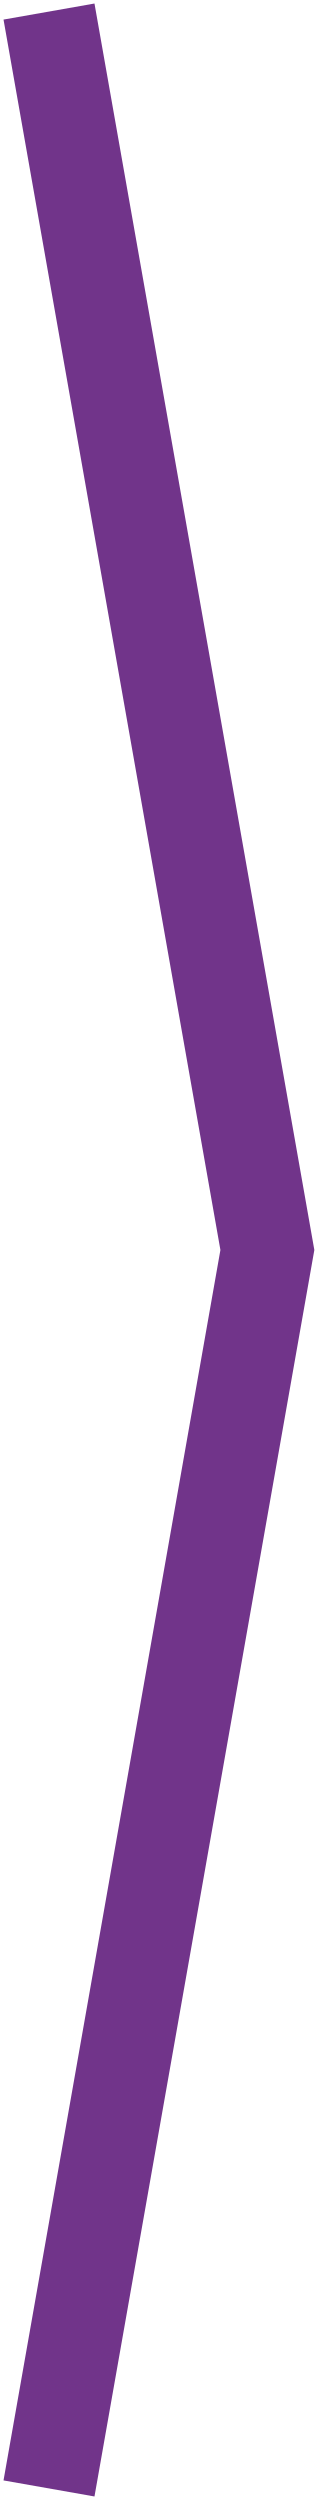
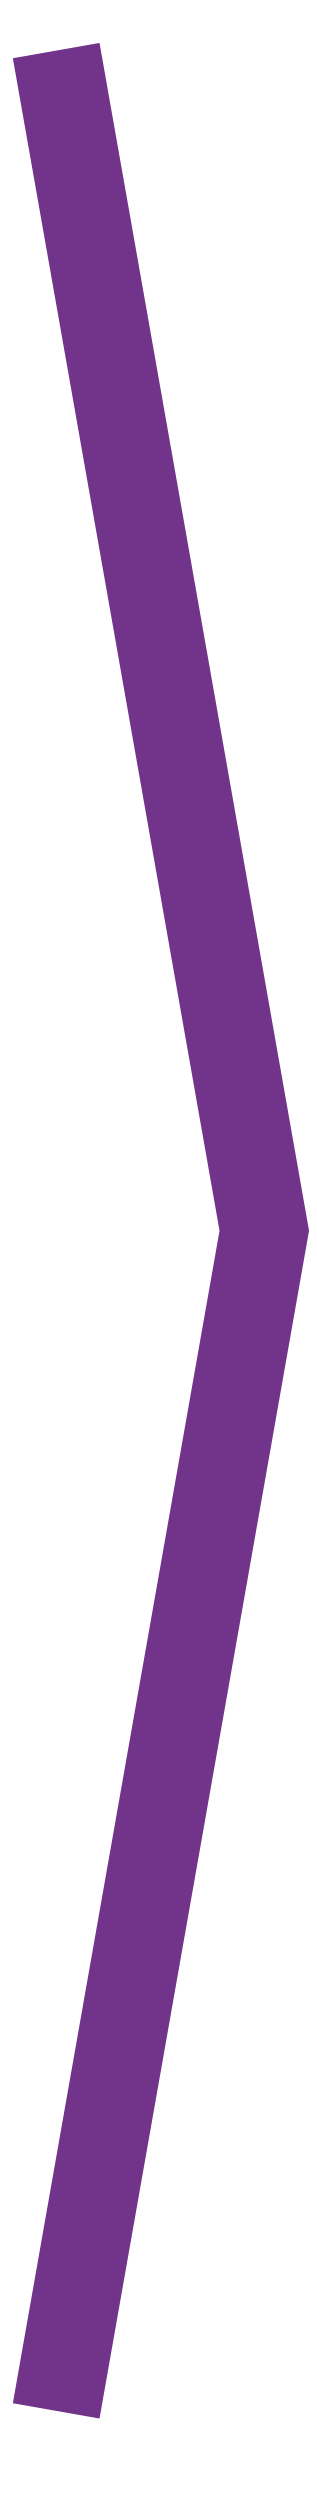
- <svg xmlns="http://www.w3.org/2000/svg" width="90.312" height="710.312" id="svg2" version="1.1">
+ <svg xmlns="http://www.w3.org/2000/svg" width="19" height="150" id="svg2" version="1.1">
  <defs id="defs4" />
-   <g id="layer1" transform="translate(-100.1667,-83.70343)">
-     <path style="fill:#71348a;fill-opacity:1;stroke:none" d="m 127.01,84.703 62.469,354.156 -62.469,354.156 -25.844,-4.562 61.625,-349.594 -61.625,-349.594 25.844,-4.562 z" id="rect2985" />
+   <g id="layer1" transform="translate(-100.1667,-644.0159)">
+     <path style="fill:#71348a;fill-opacity:1;stroke:none" d="m 106.138,646.591 12.571,71.269 -12.571,71.269 -5.201,-0.918 12.401,-70.351 -12.401,-70.351 5.201,-0.918 z" id="rect2985" />
  </g>
</svg>
